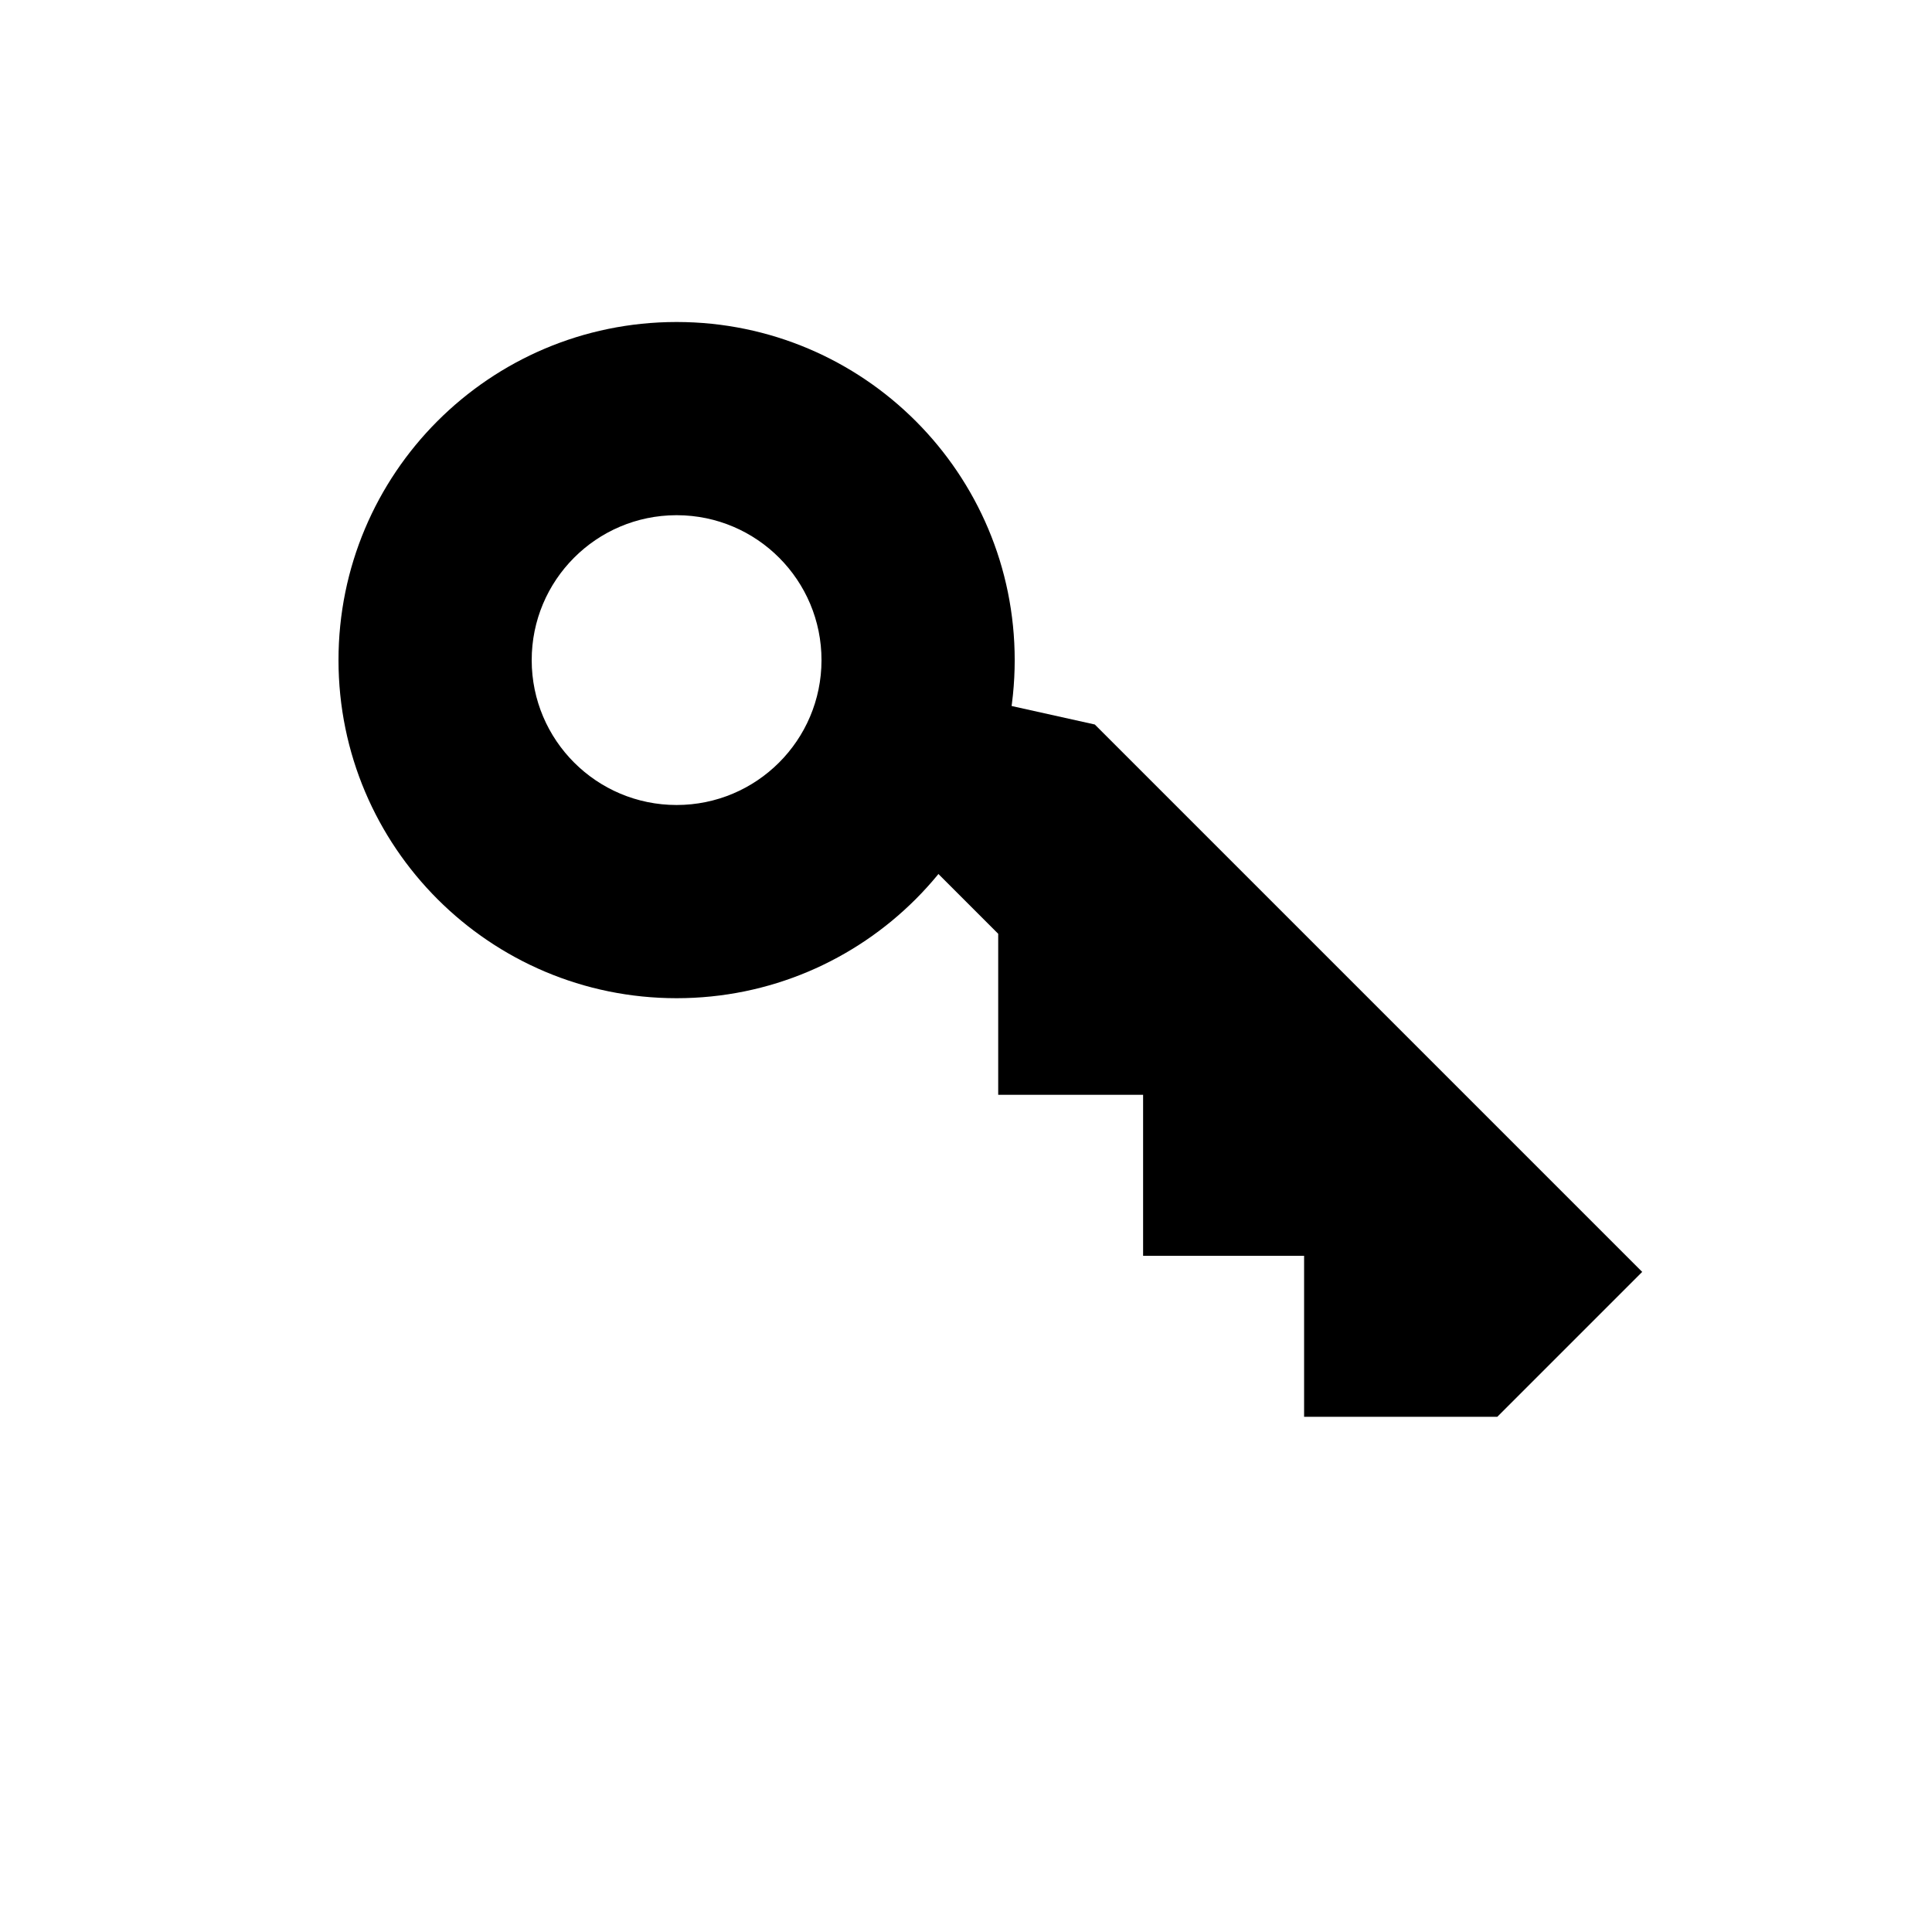
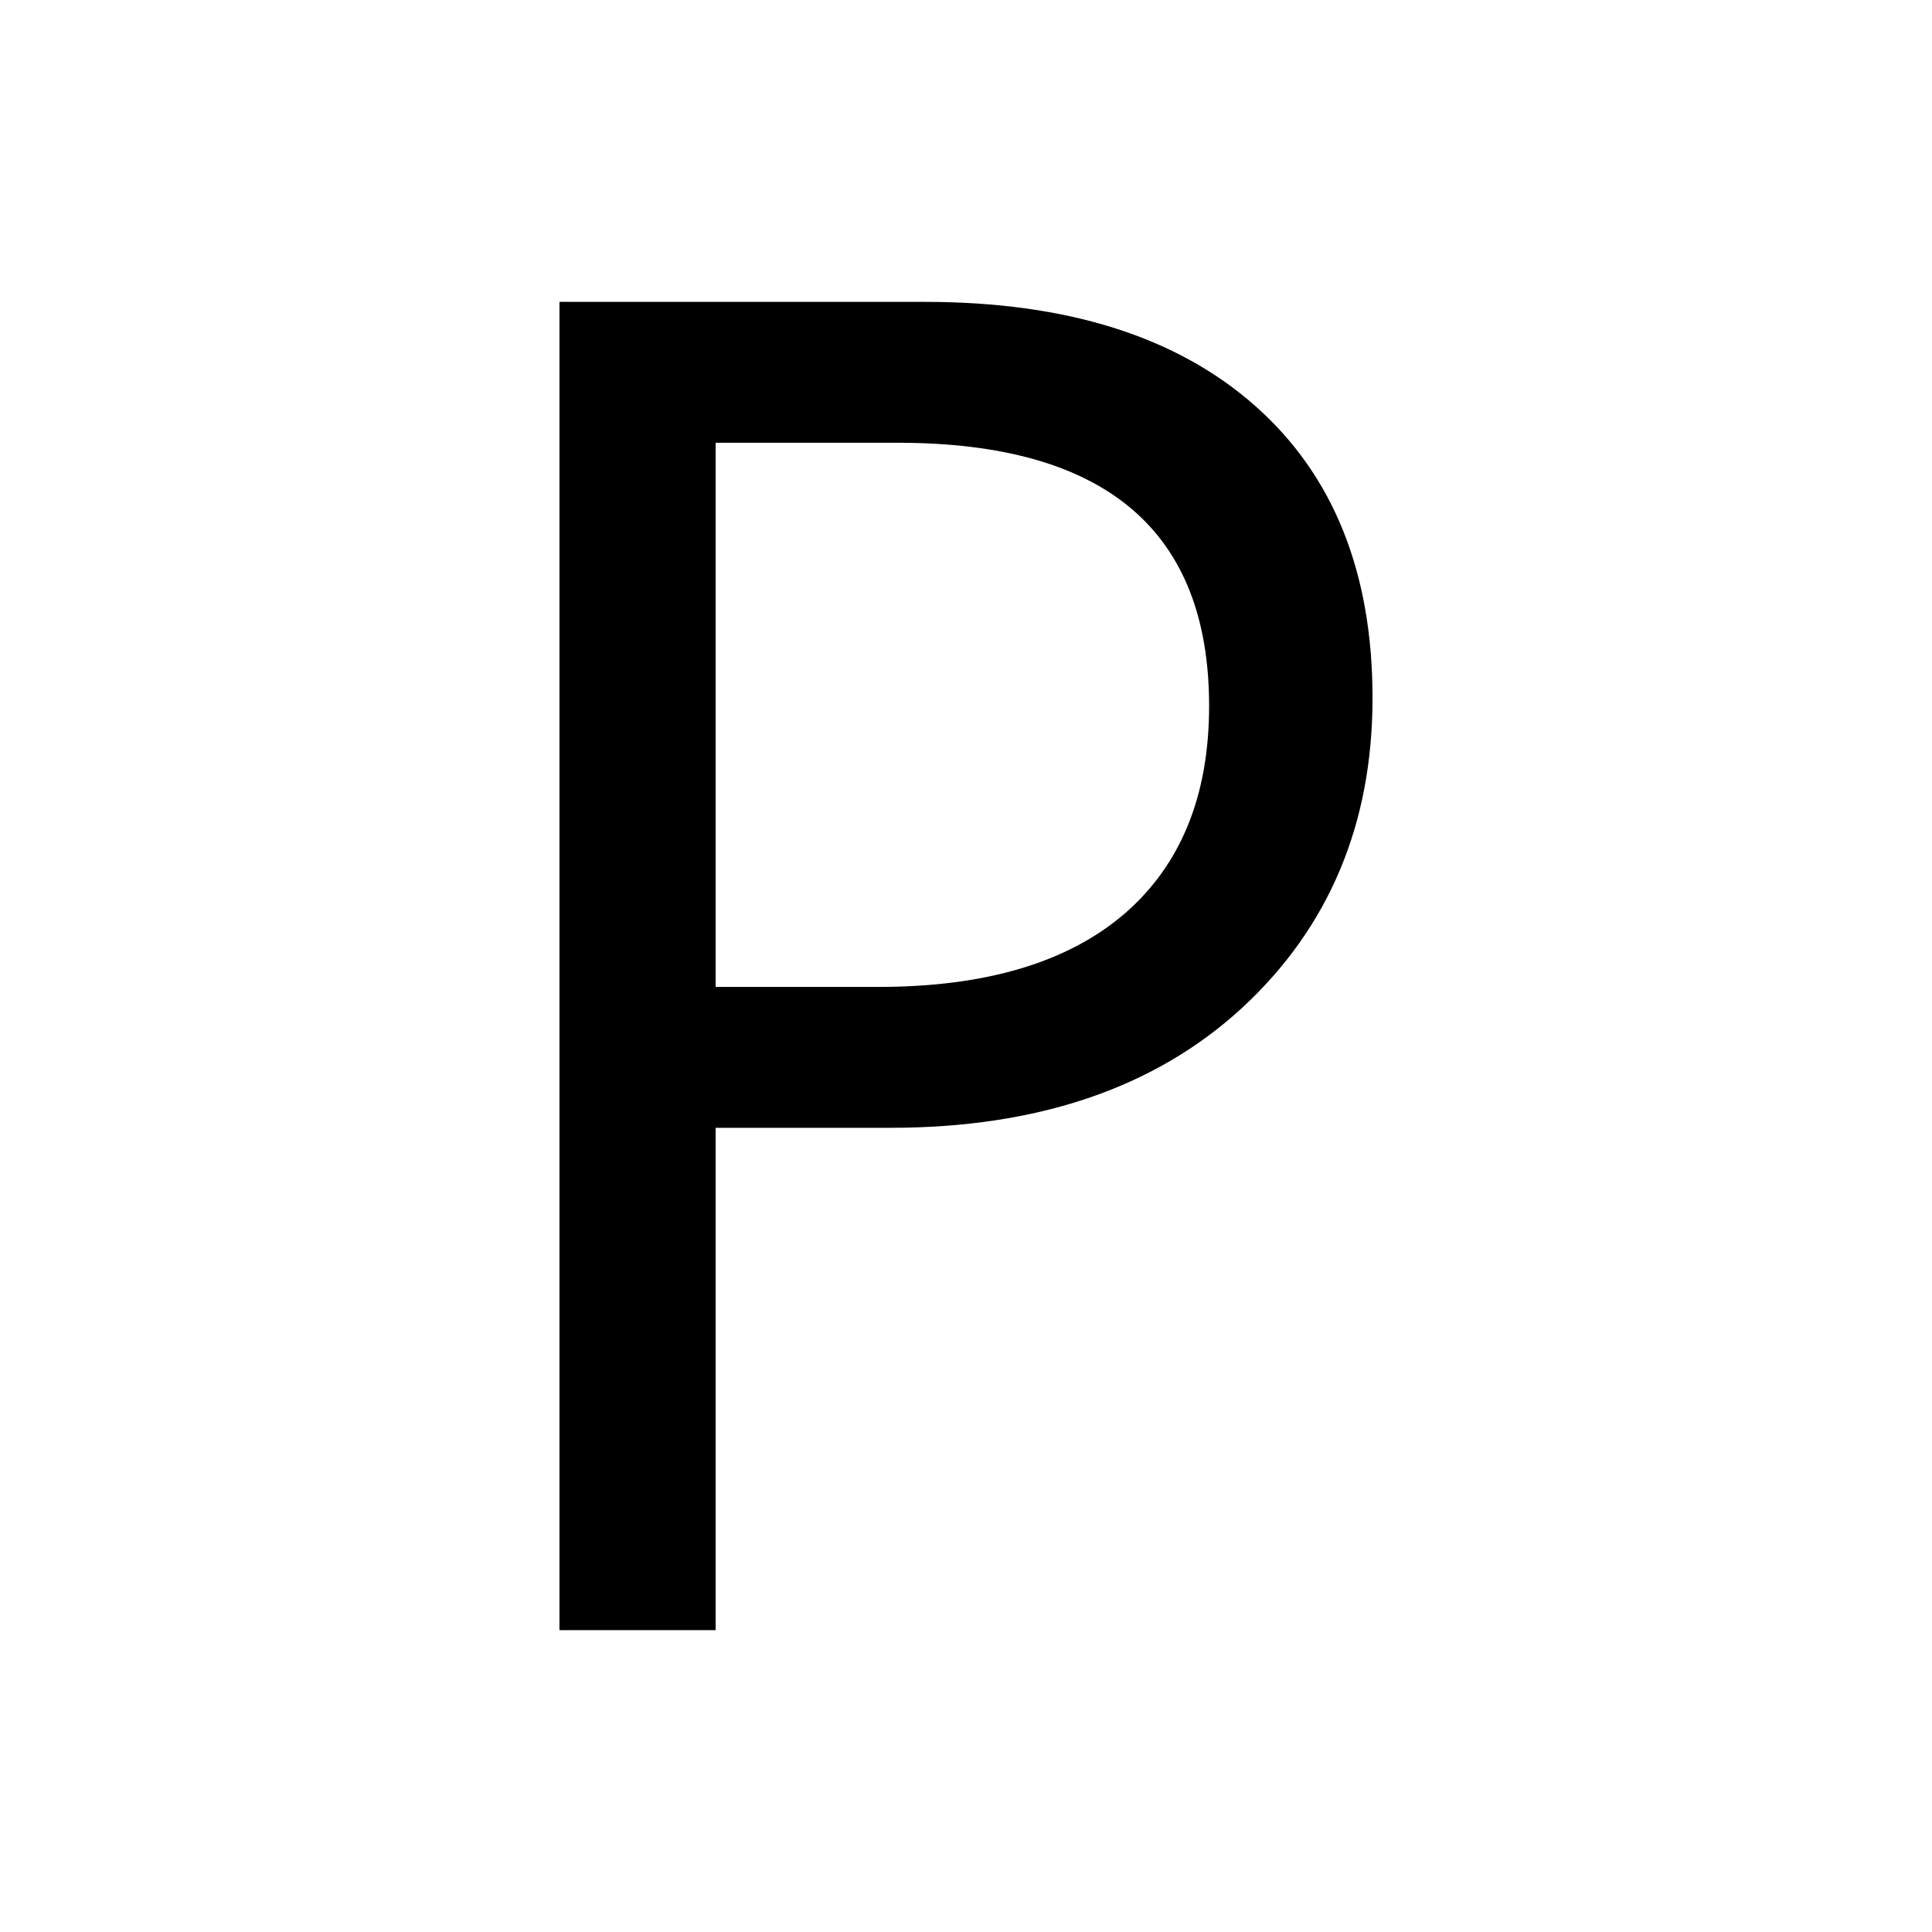
- <svg xmlns="http://www.w3.org/2000/svg" viewBox="0 0 24 24" fill="#000000" fill-rule="evenodd">
-   <path d="M8.4,4 a4.2,4.2 0 1,0 0.01,0 Z M8.4,6.4 a1.8,1.8 0 1,0 0.01,0 Z" />
-   <polygon points="10.6,9.8 12.4,11.6 12.4,13.6 14.2,13.6 14.2,15.6 16.2,15.6 16.2,17.6 18.6,17.6 20.4,15.8 13.6,9 11.8,8.6" />
+ <svg xmlns="http://www.w3.org/2000/svg" viewBox="0 0 24 24" fill="#000000">
+   <path d="M11.06,14.01L8.89,14.01L8.89,20.25L6.95,20.25L6.95,3.75L11.49,3.75Q14.13,3.75 15.59,5.04Q17.05,6.33 17.05,8.67L17.05,8.67Q17.05,11.02 15.43,12.52Q13.81,14.01 11.06,14.01L11.06,14.01M11.15,5.5L8.89,5.5L8.89,12.26L10.91,12.26Q12.91,12.26 13.97,11.35Q15.02,10.44 15.02,8.77L15.02,8.77Q15.02,5.5 11.15,5.5L11.15,5.5" />
</svg>
